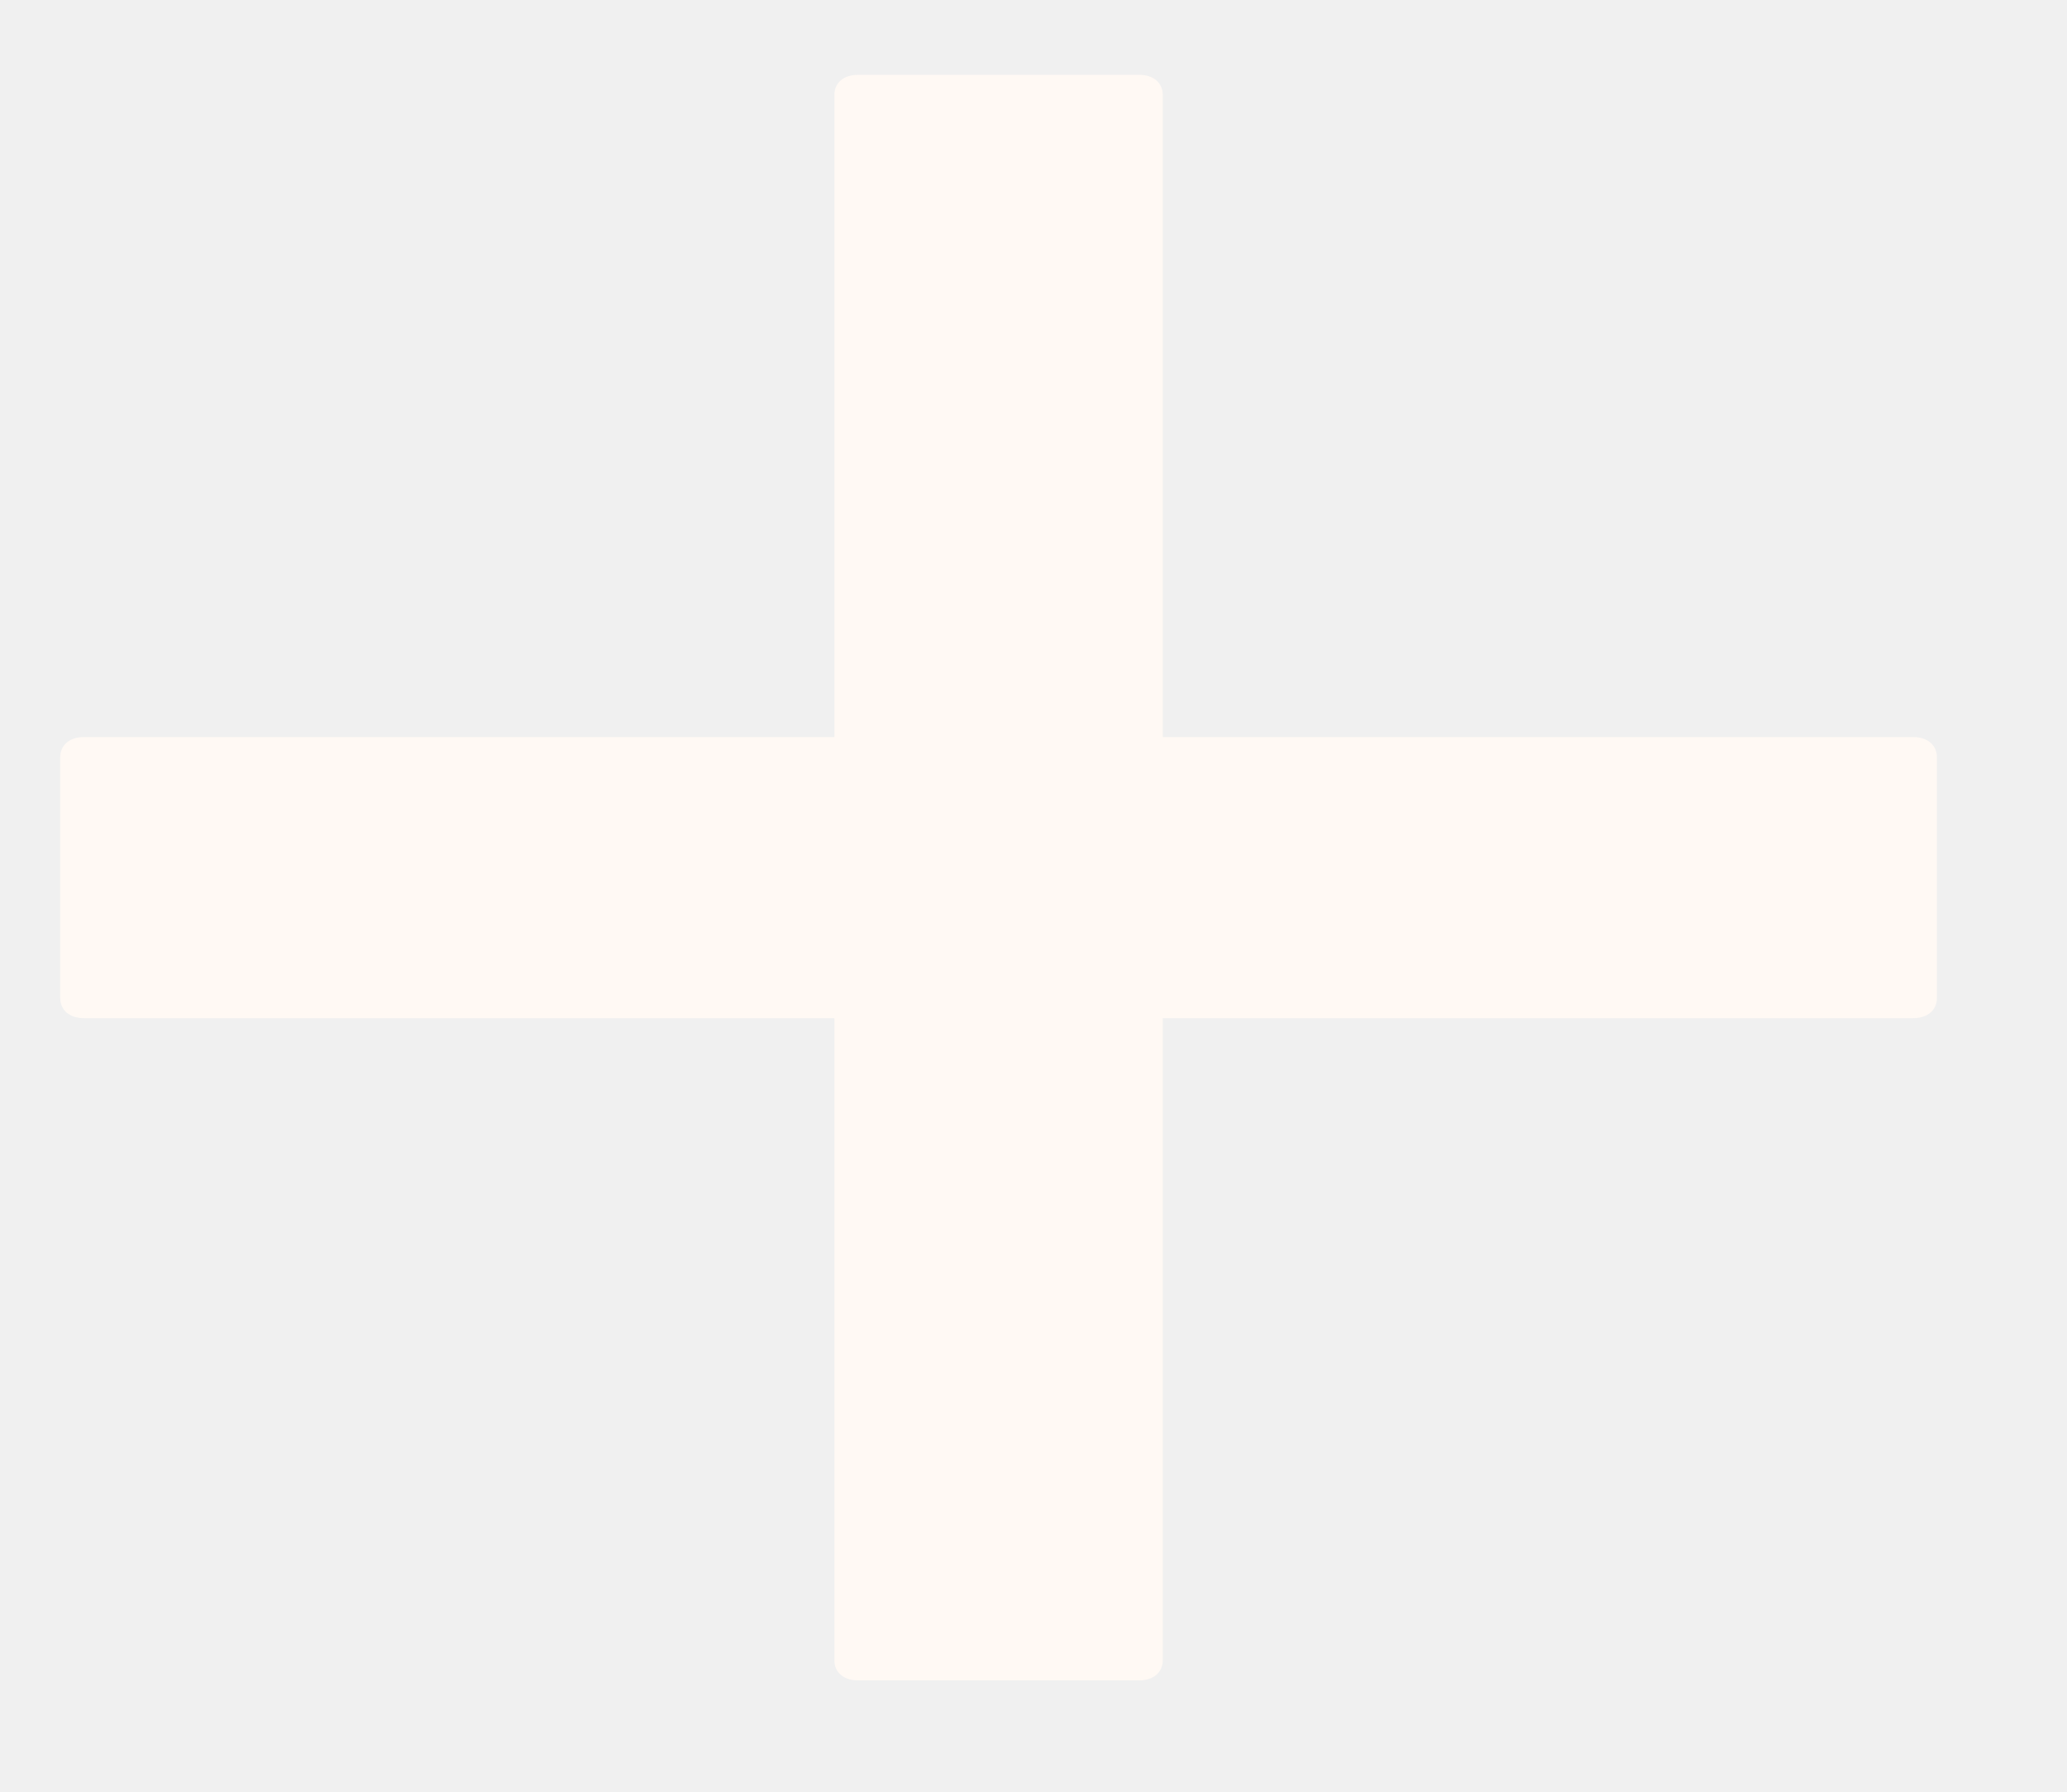
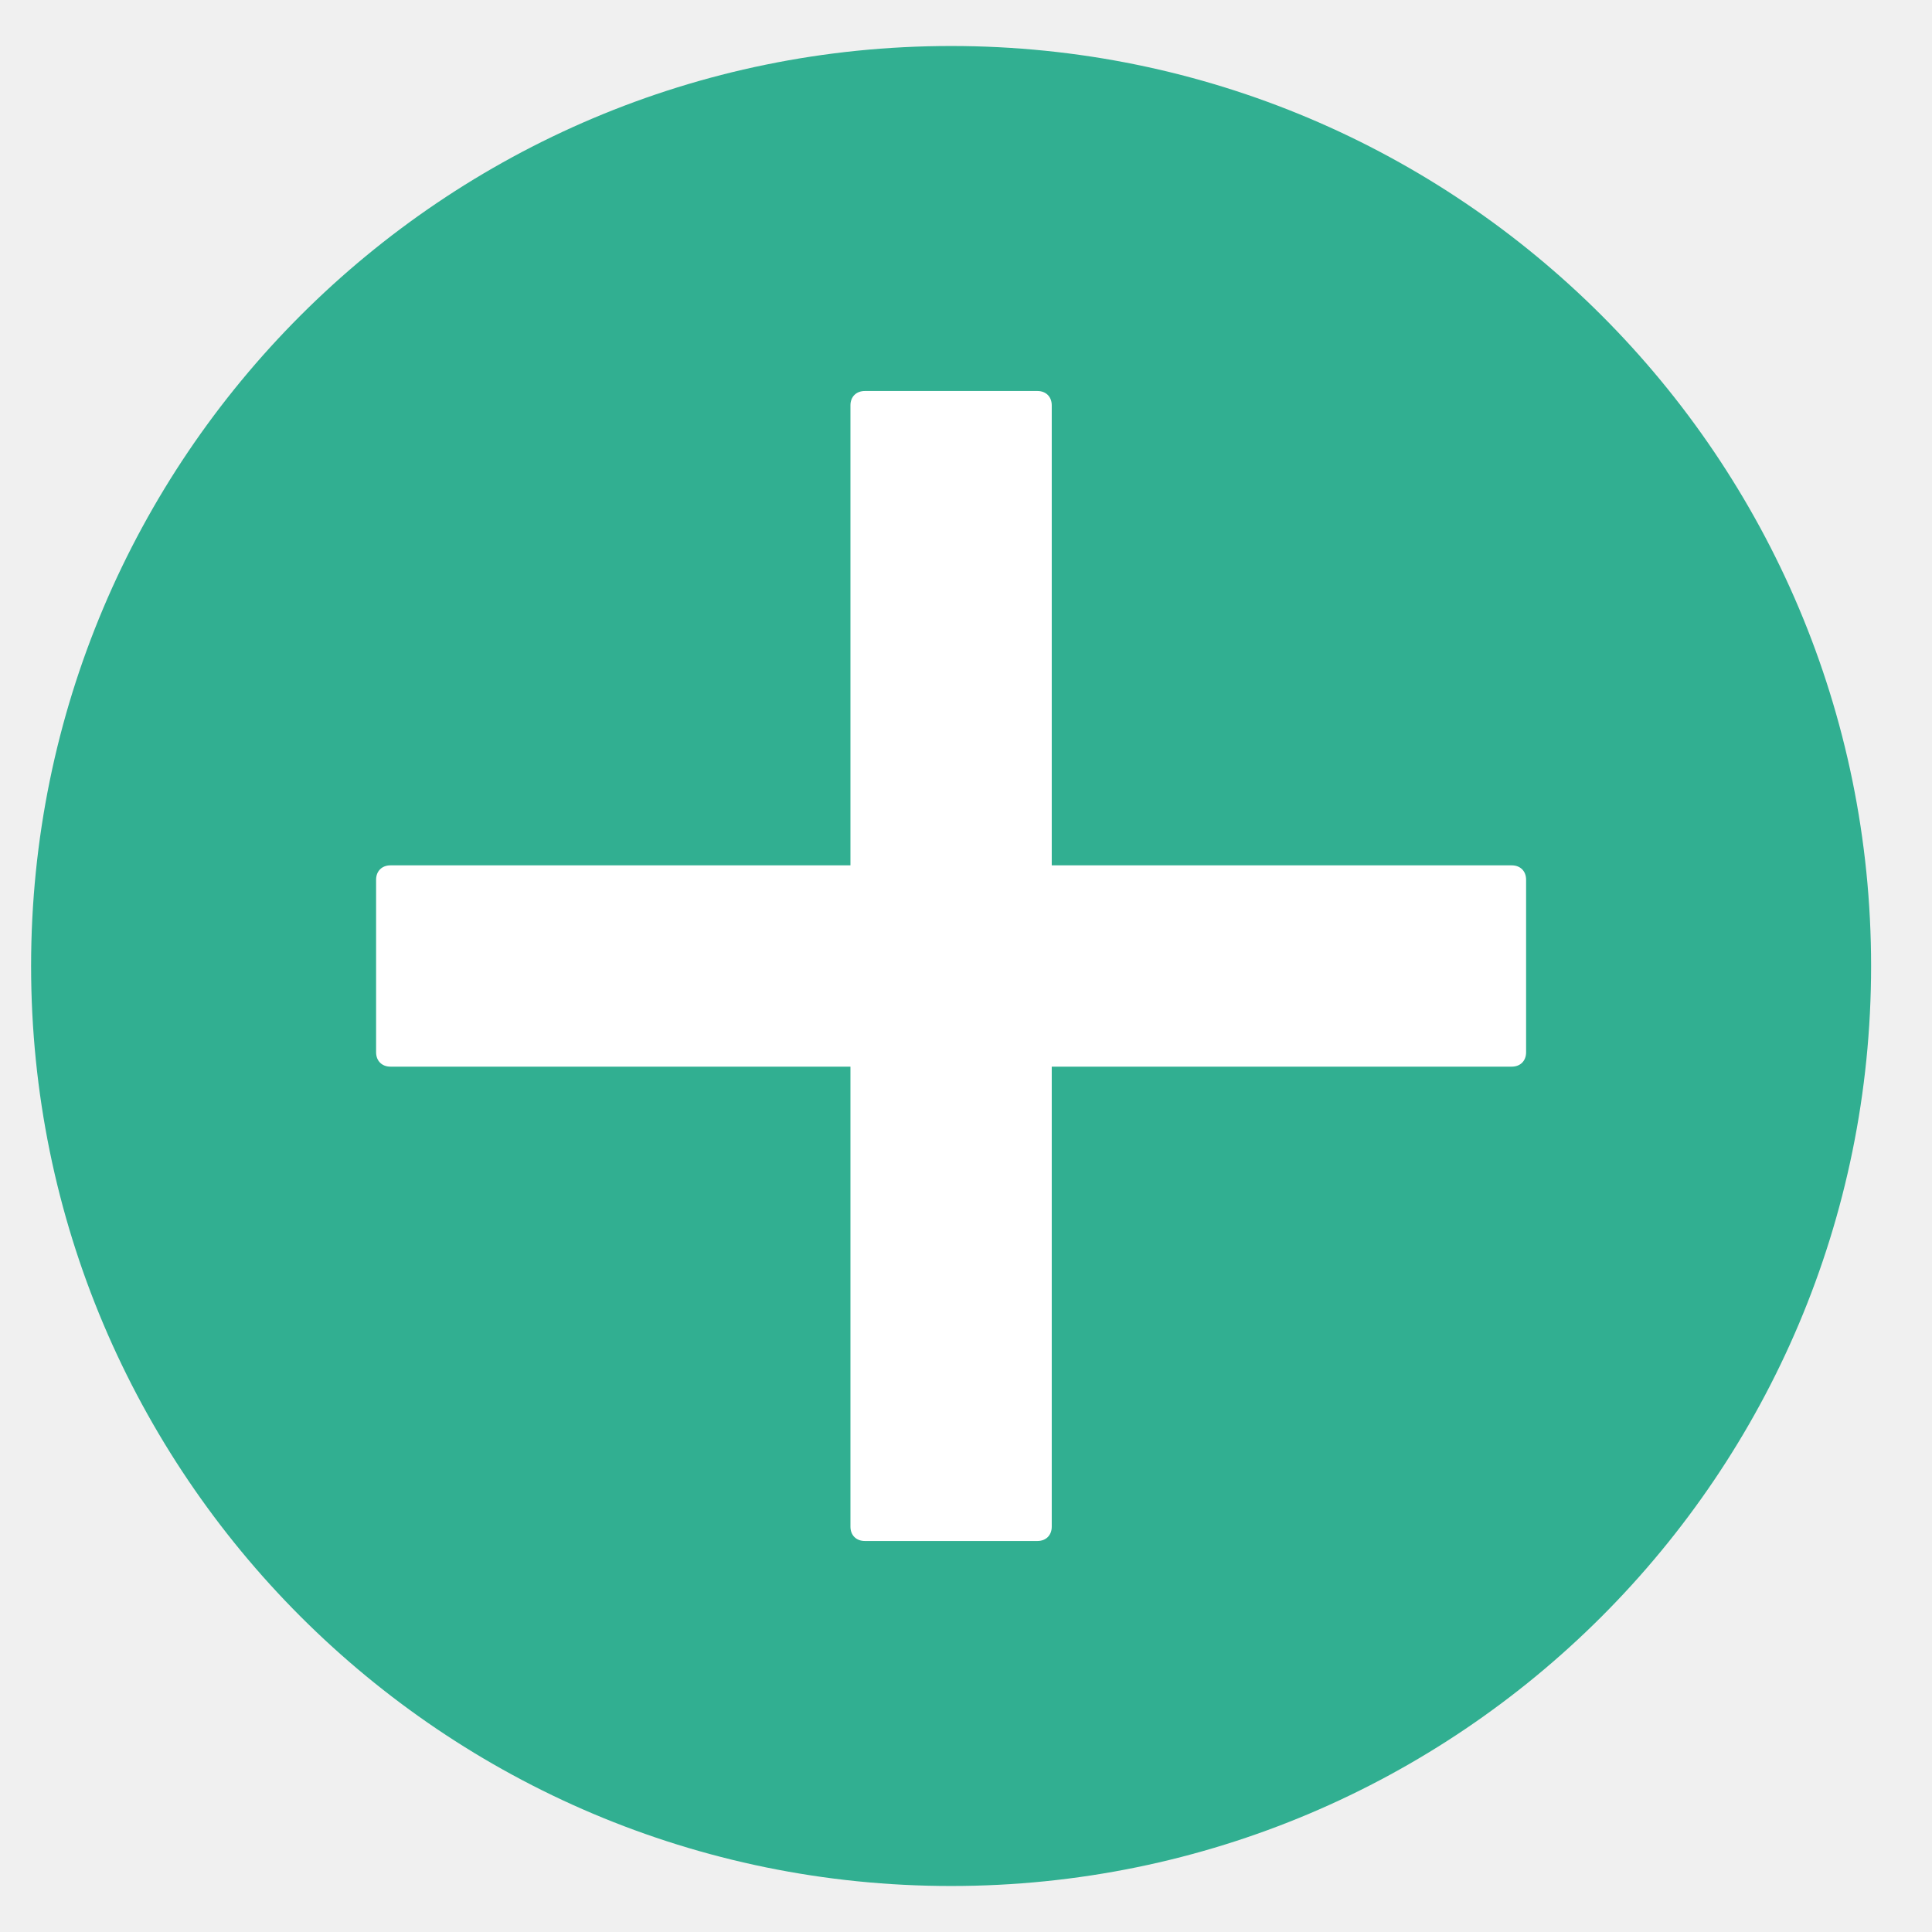
- <svg xmlns="http://www.w3.org/2000/svg" width="15" height="13" viewBox="0 0 15 13" fill="none">
-   <path d="M13.886 5.348H8.438V0.689C8.438 0.601 8.37 0.543 8.268 0.543H6.225C6.123 0.543 6.055 0.601 6.055 0.689V5.348H0.607C0.505 5.348 0.437 5.407 0.437 5.494V7.241C0.437 7.329 0.505 7.387 0.607 7.387H6.055V12.047C6.055 12.134 6.123 12.192 6.225 12.192H8.268C8.37 12.192 8.438 12.134 8.438 12.047V7.387H13.886C13.988 7.387 14.056 7.329 14.056 7.241V5.494C14.056 5.407 13.988 5.348 13.886 5.348Z" fill="#FFF9F4" />
+ <svg xmlns="http://www.w3.org/2000/svg" width="21" height="21" viewBox="0 0 21 21" fill="none">
+   <g clip-path="url(#clip0)">
+     <path d="M10.338 20.5C15.861 20.5 20.338 16.023 20.338 10.5C20.338 4.977 15.861 0.5 10.338 0.5C4.815 0.5 0.338 4.977 0.338 10.5C0.338 16.023 4.815 20.5 10.338 20.5Z" fill="#31AF91" />
+     <path d="M16.432 9.406H11.432V4.406C11.432 4.312 11.369 4.25 11.276 4.25H9.401C9.307 4.25 9.244 4.312 9.244 4.406V9.406H4.244C4.151 9.406 4.088 9.469 4.088 9.562V11.438C4.088 11.531 4.151 11.594 4.244 11.594H9.244V16.594C9.244 16.688 9.307 16.75 9.401 16.75H11.276C11.369 16.75 11.432 16.688 11.432 16.594V11.594H16.432C16.526 11.594 16.588 11.531 16.588 11.438V9.562C16.588 9.469 16.526 9.406 16.432 9.406Z" fill="white" />
+   </g>
+   <defs>
+     <clipPath id="clip0">
+       <rect width="20" height="20" fill="white" transform="translate(0.338196 0.5)" />
+     </clipPath>
+   </defs>
</svg>
